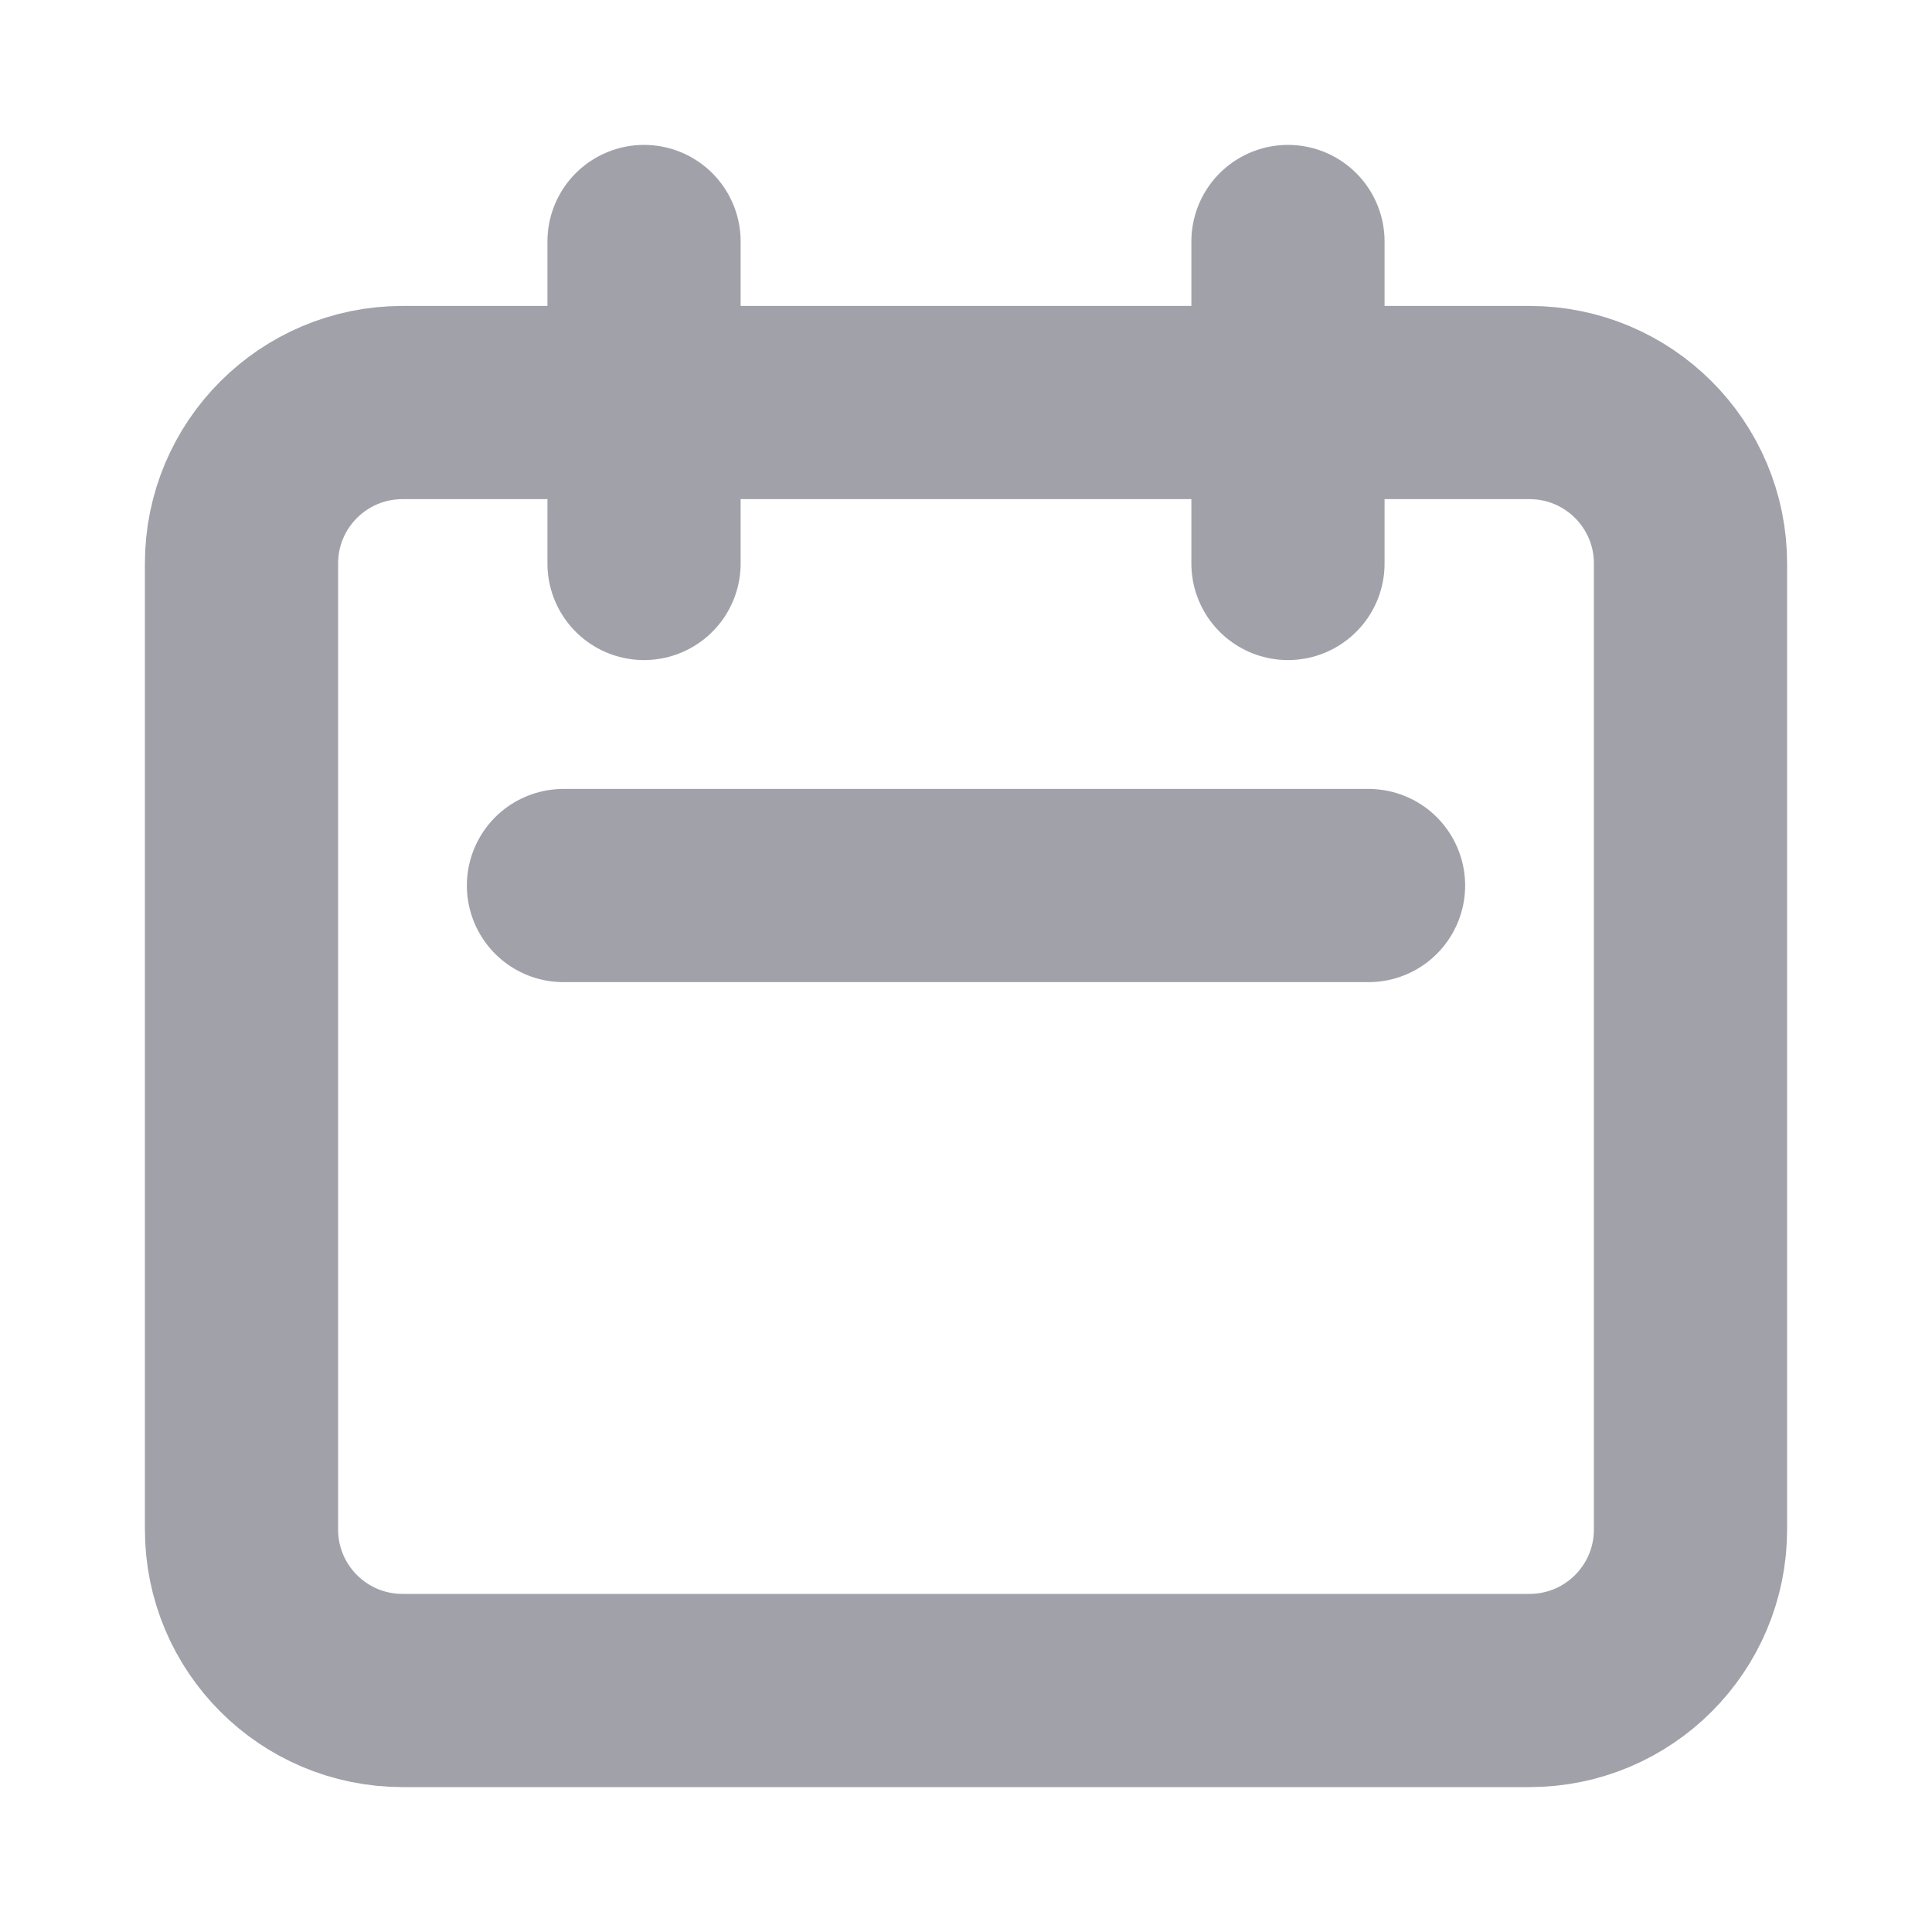
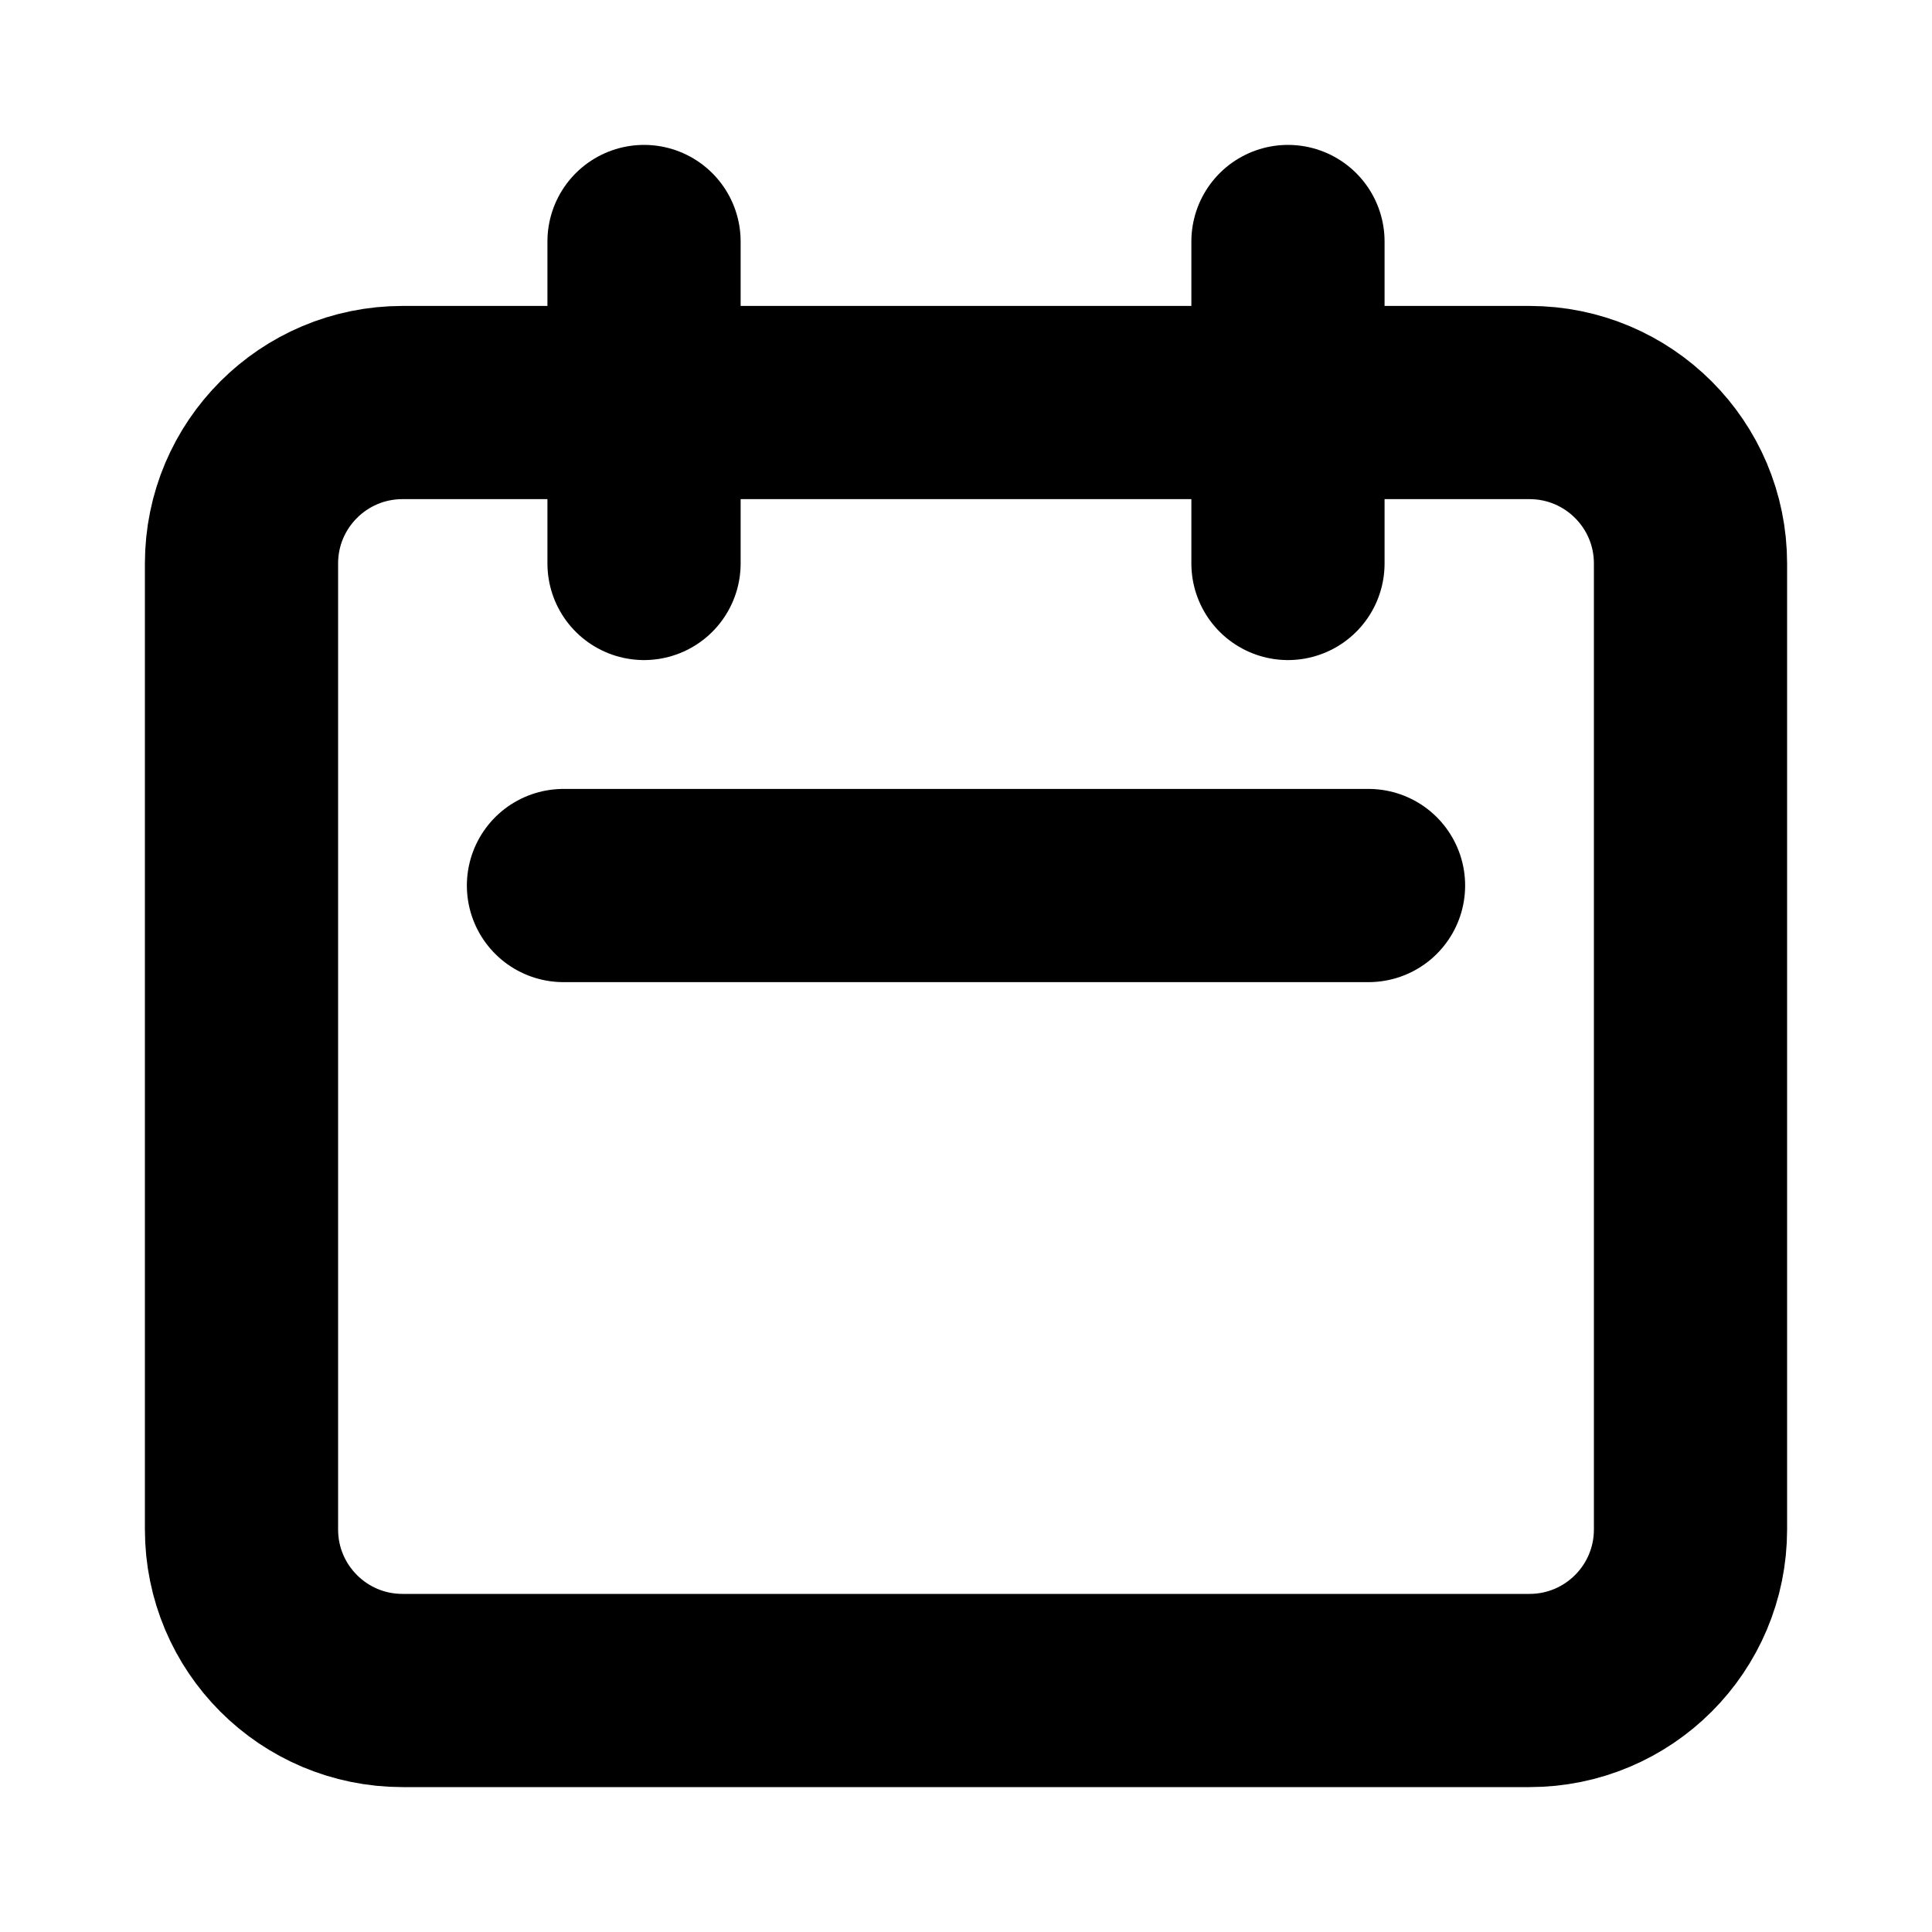
<svg xmlns="http://www.w3.org/2000/svg" width="20" height="20" viewBox="0 0 20 20" fill="none">
-   <path d="M6.667 5.833V2.5M13.333 5.833V2.5M5.833 9.167H14.167M4.167 17.5H15.833C16.754 17.5 17.5 16.754 17.5 15.833V5.833C17.5 4.913 16.754 4.167 15.833 4.167H4.167C3.246 4.167 2.5 4.913 2.5 5.833V15.833C2.5 16.754 3.246 17.5 4.167 17.5Z" stroke="#A1A1AA" stroke-width="2" stroke-linecap="round" stroke-linejoin="round" />
+   <path d="M6.667 5.833V2.5M13.333 5.833V2.5M5.833 9.167H14.167M4.167 17.5H15.833C16.754 17.5 17.5 16.754 17.5 15.833V5.833C17.5 4.913 16.754 4.167 15.833 4.167H4.167C3.246 4.167 2.5 4.913 2.5 5.833V15.833C2.5 16.754 3.246 17.5 4.167 17.5Z" stroke="black" stroke-width="2" stroke-linecap="round" stroke-linejoin="round" />
</svg>
